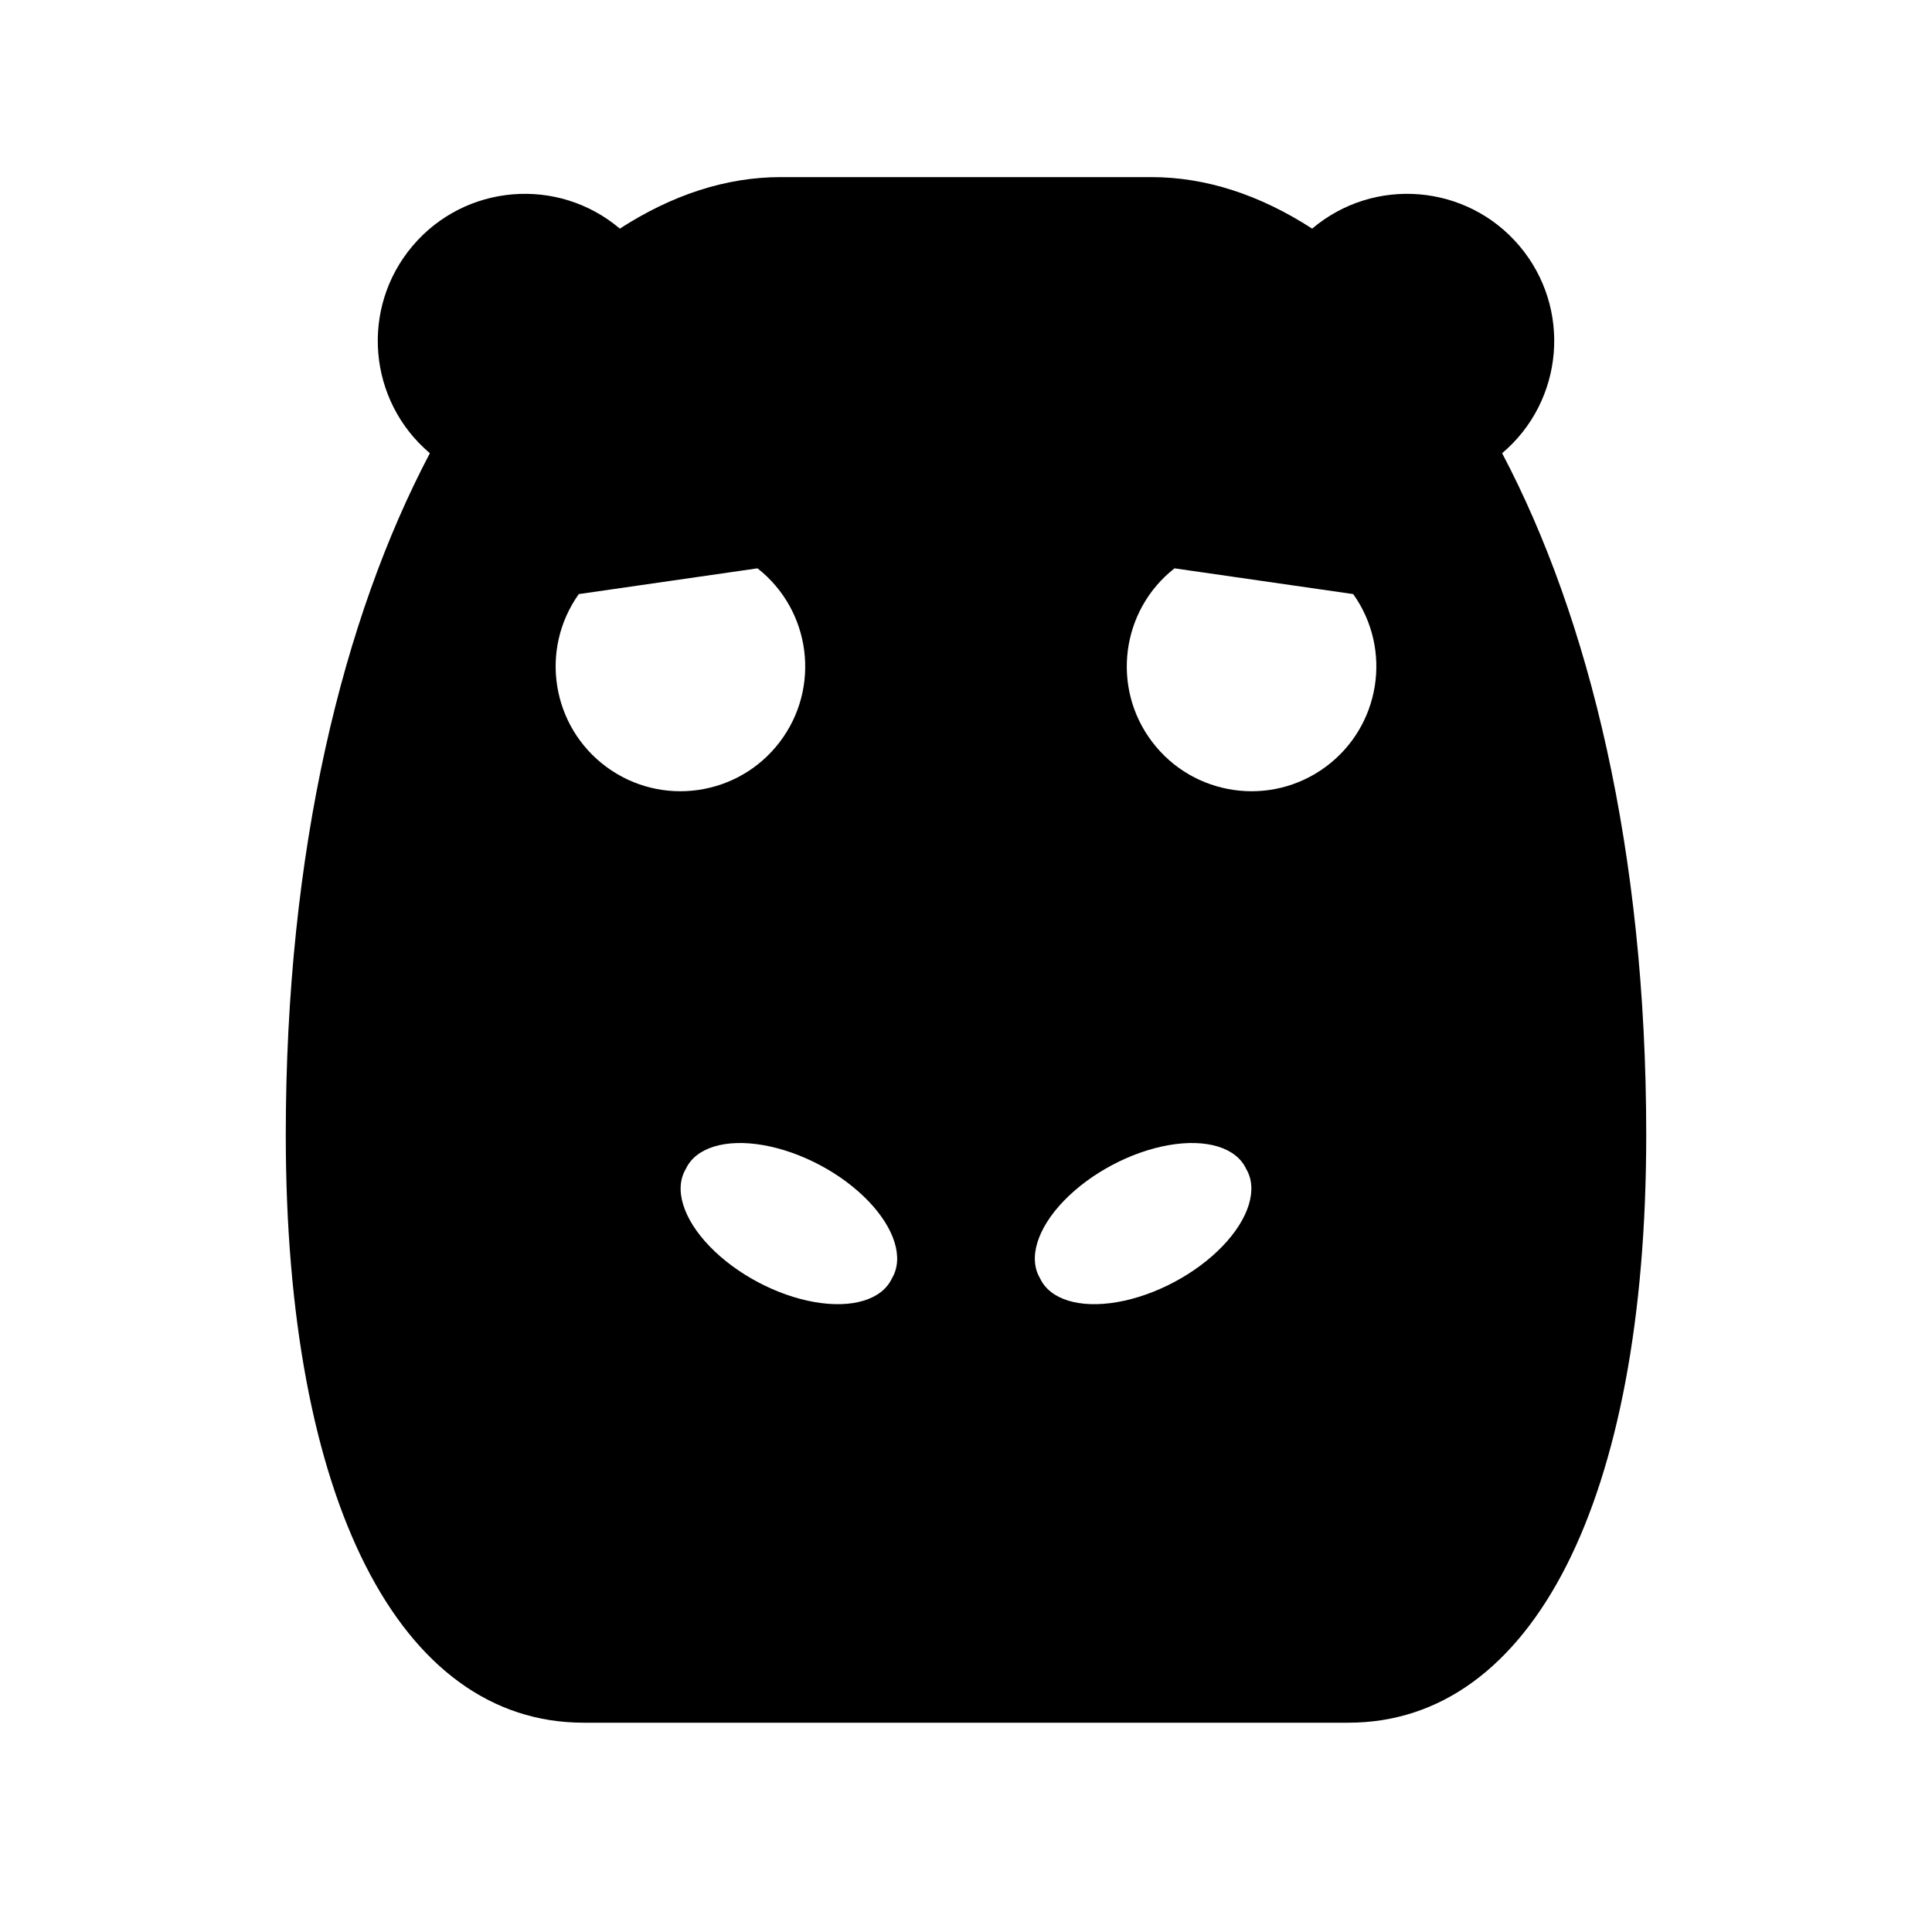
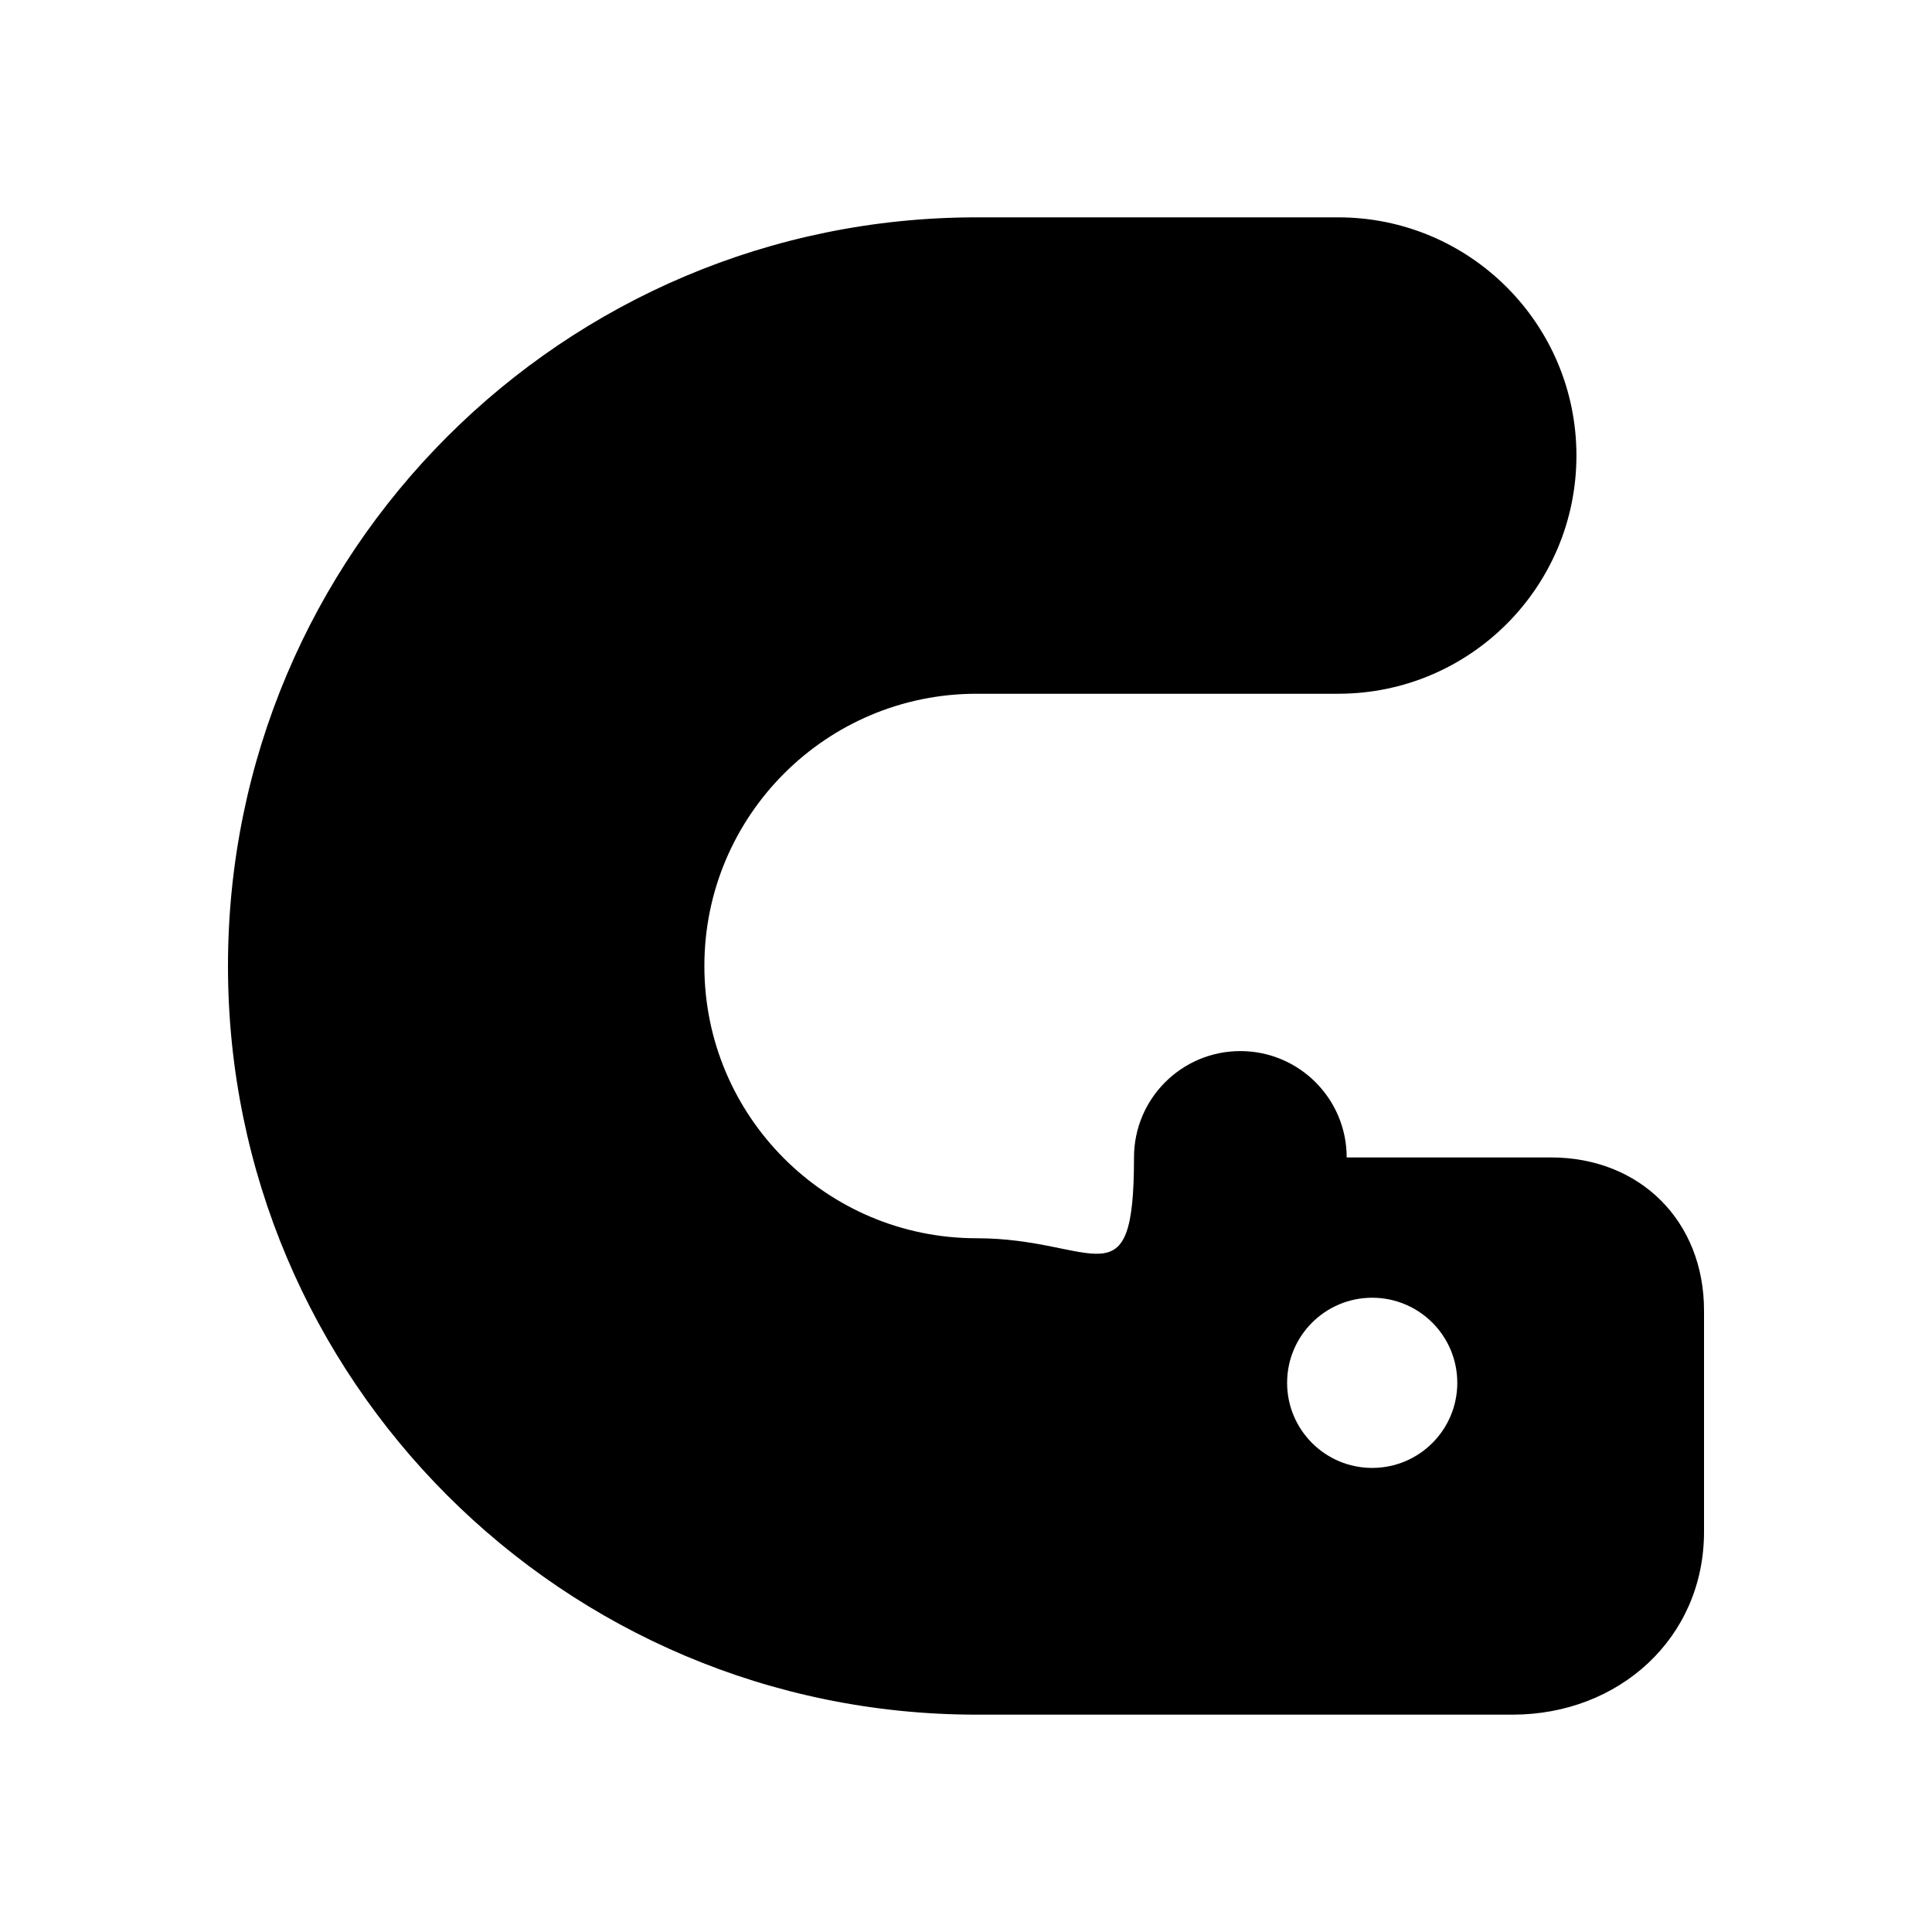
<svg xmlns="http://www.w3.org/2000/svg" viewBox="0 0 24 24">
-   <path fill="currentColor" fill-rule="evenodd" d="M 9.7 2.2 L 14.3 2.2 C 14.98 2.2 15.65 2.42 16.3 2.84 A 1.65 1.65 0 1 1 18.66 5.63 C 19.74 7.68 20.45 10.56 20.45 14.1 C 20.45 18.63 19.04 21.4 16.75 21.4 L 7.25 21.4 C 4.96 21.4 3.55 18.63 3.55 14.1 C 3.55 10.56 4.26 7.68 5.34 5.63 A 1.65 1.65 0 1 1 7.7 2.84 C 8.35 2.42 9.02 2.2 9.7 2.2 Z M 9.41 7.06 L 7.19 7.38 A 1.55 1.55 0 1 0 9.41 7.06 Z M 14.59 7.06 L 16.81 7.38 A 1.55 1.55 0 1 1 14.59 7.06 Z M 8.52 14.52 A 1.45 0.8 28 1 0 11.08 15.88 A 1.45 0.8 28 1 0 8.52 14.52 Z M 12.92 15.88 A 1.45 0.8 -28 1 0 15.48 14.52 A 1.45 0.8 -28 1 0 12.92 15.88 Z" />
+   <path fill="currentColor" fill-rule="evenodd" d="M12.132 2.7 L16.624 2.7 A2.959 2.959 0 0 1 16.624 8.618 L12.132 8.618 A3.382 3.382 0 1 0 12.132 15.382 C13.612 15.382 14.087 16.227 14.087 14.378 A1.321 1.321 0 0 1 16.729 14.378 L19.266 14.378 C20.375 14.378 21.168 15.17 21.168 16.28 L21.168 19.028 C21.168 20.349 20.111 21.3 18.79 21.3 L12.132 21.3 A9.3 9.3 0 1 1 12.132 2.7 Z M15.989 17.178 A1.057 1.057 0 1 0 18.103 17.178 A1.057 1.057 0 1 0 15.989 17.178 Z" />
</svg>
